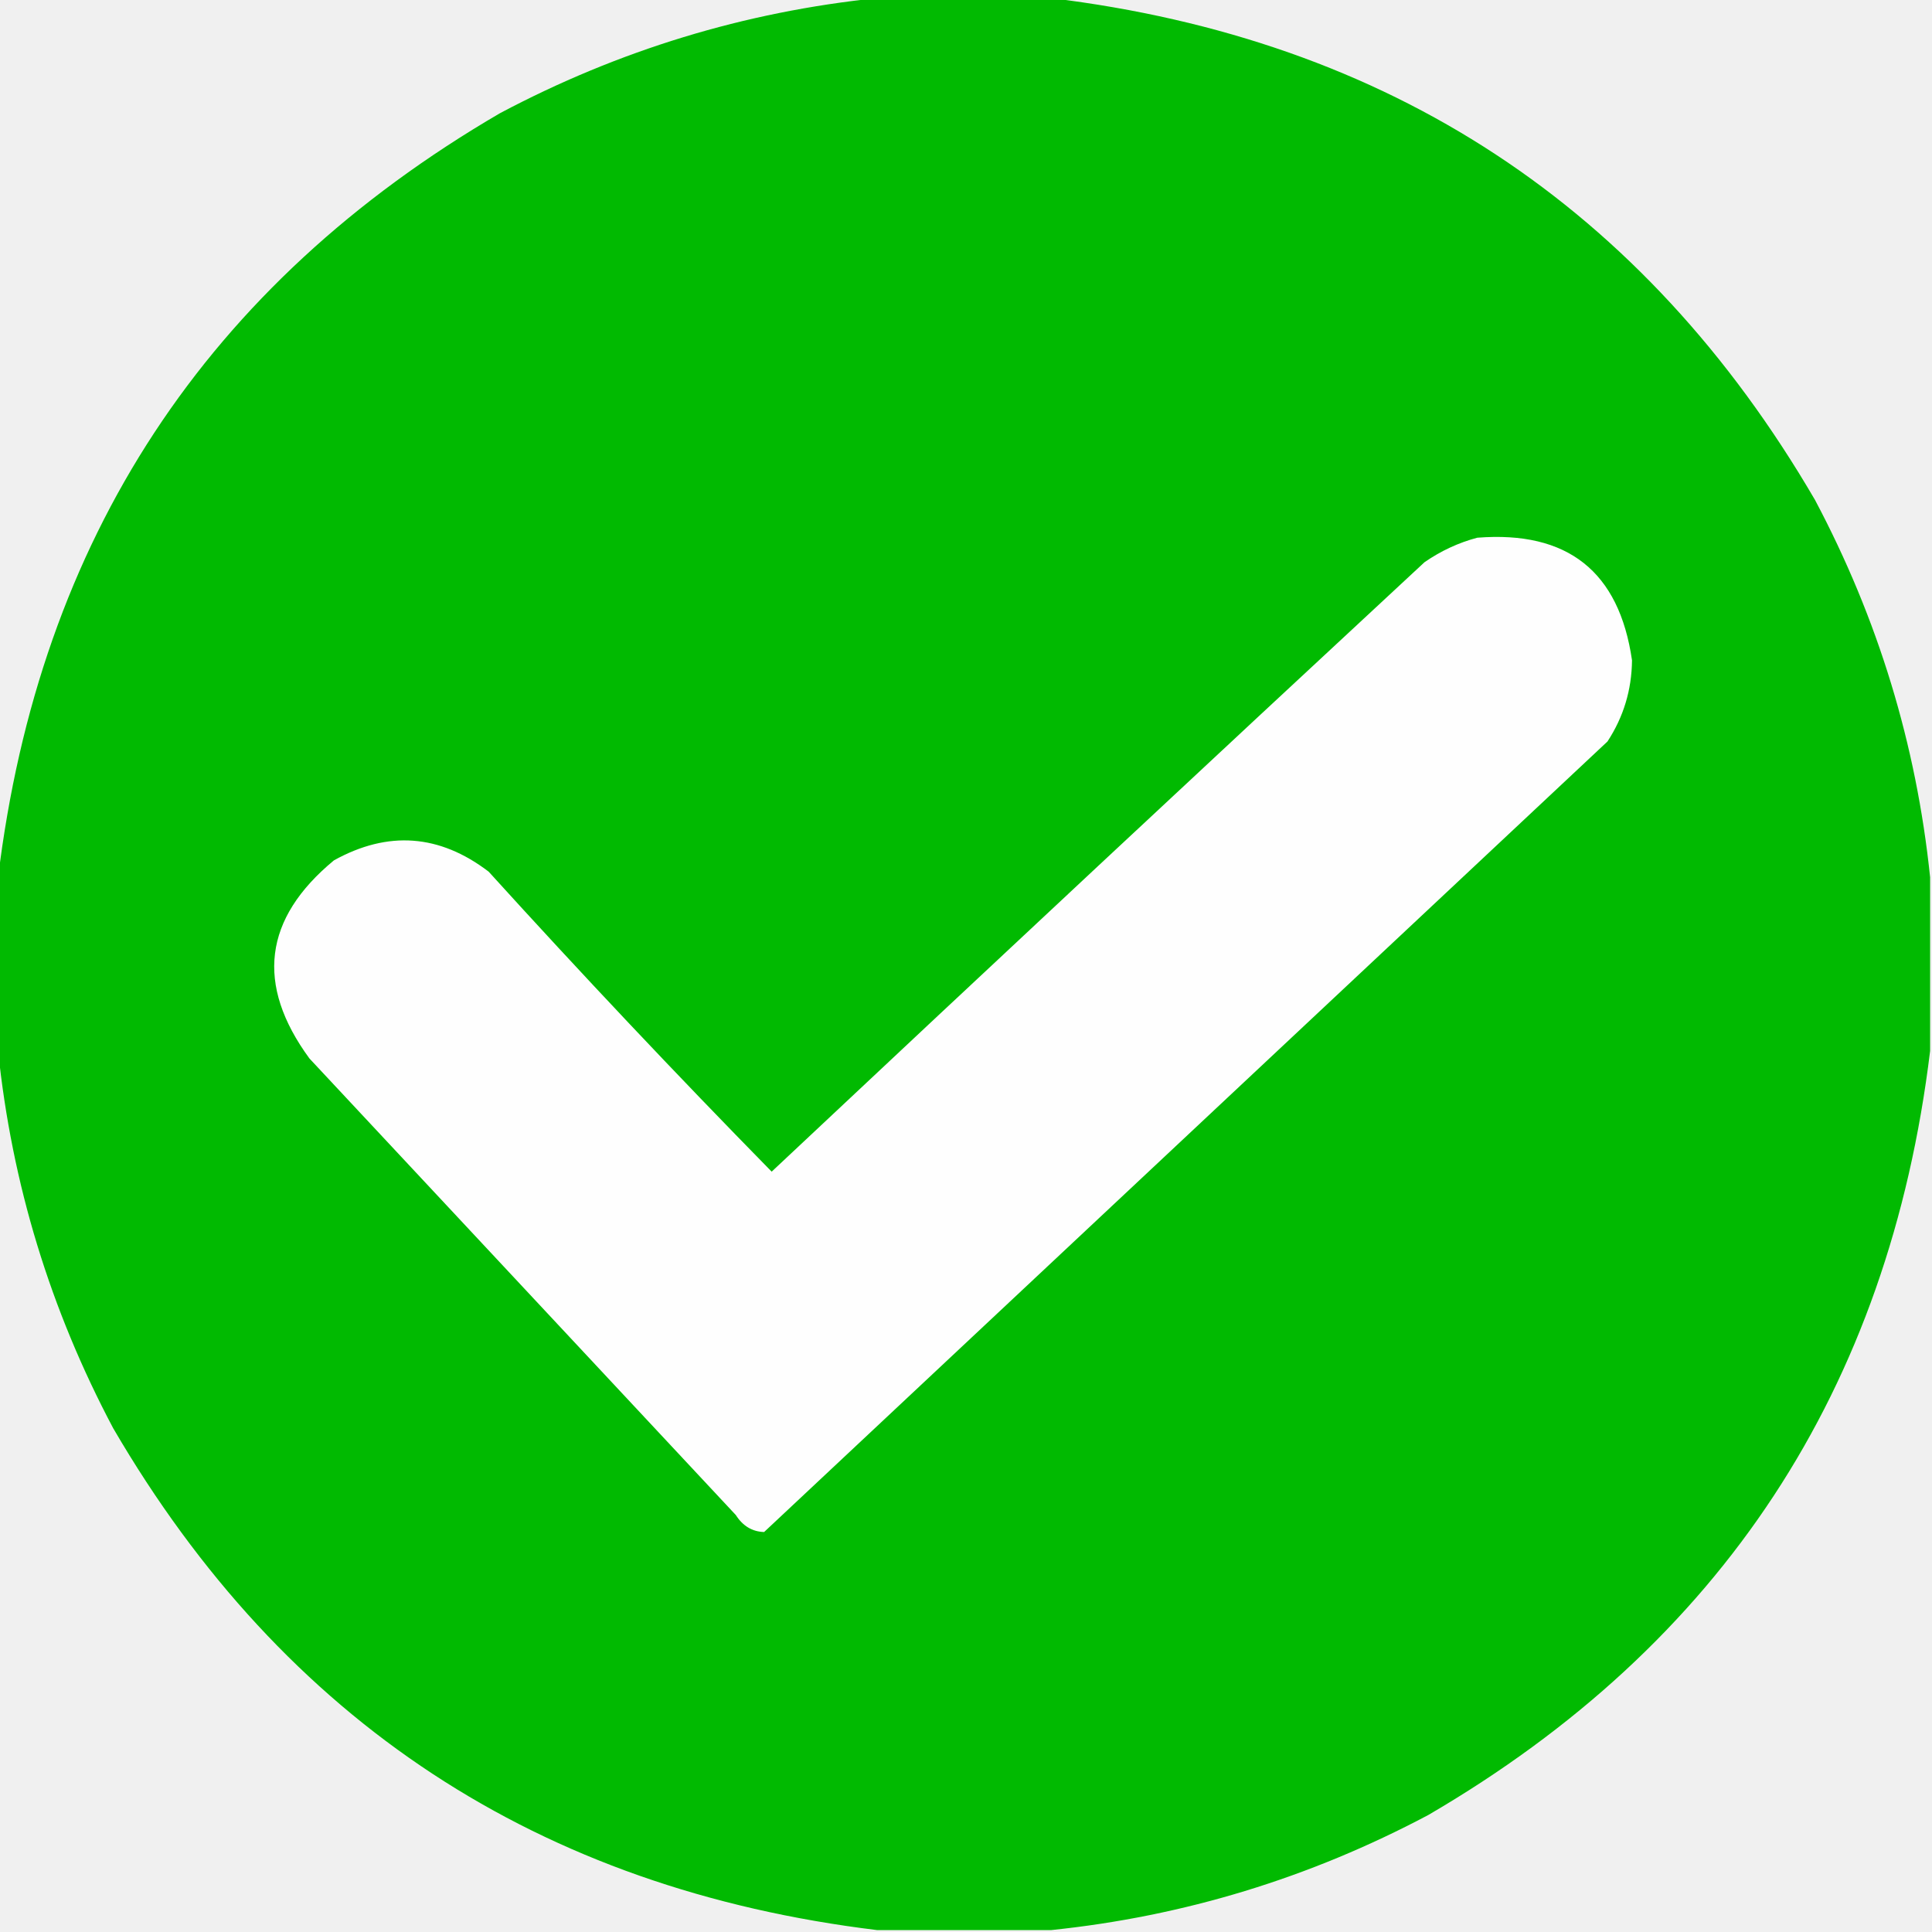
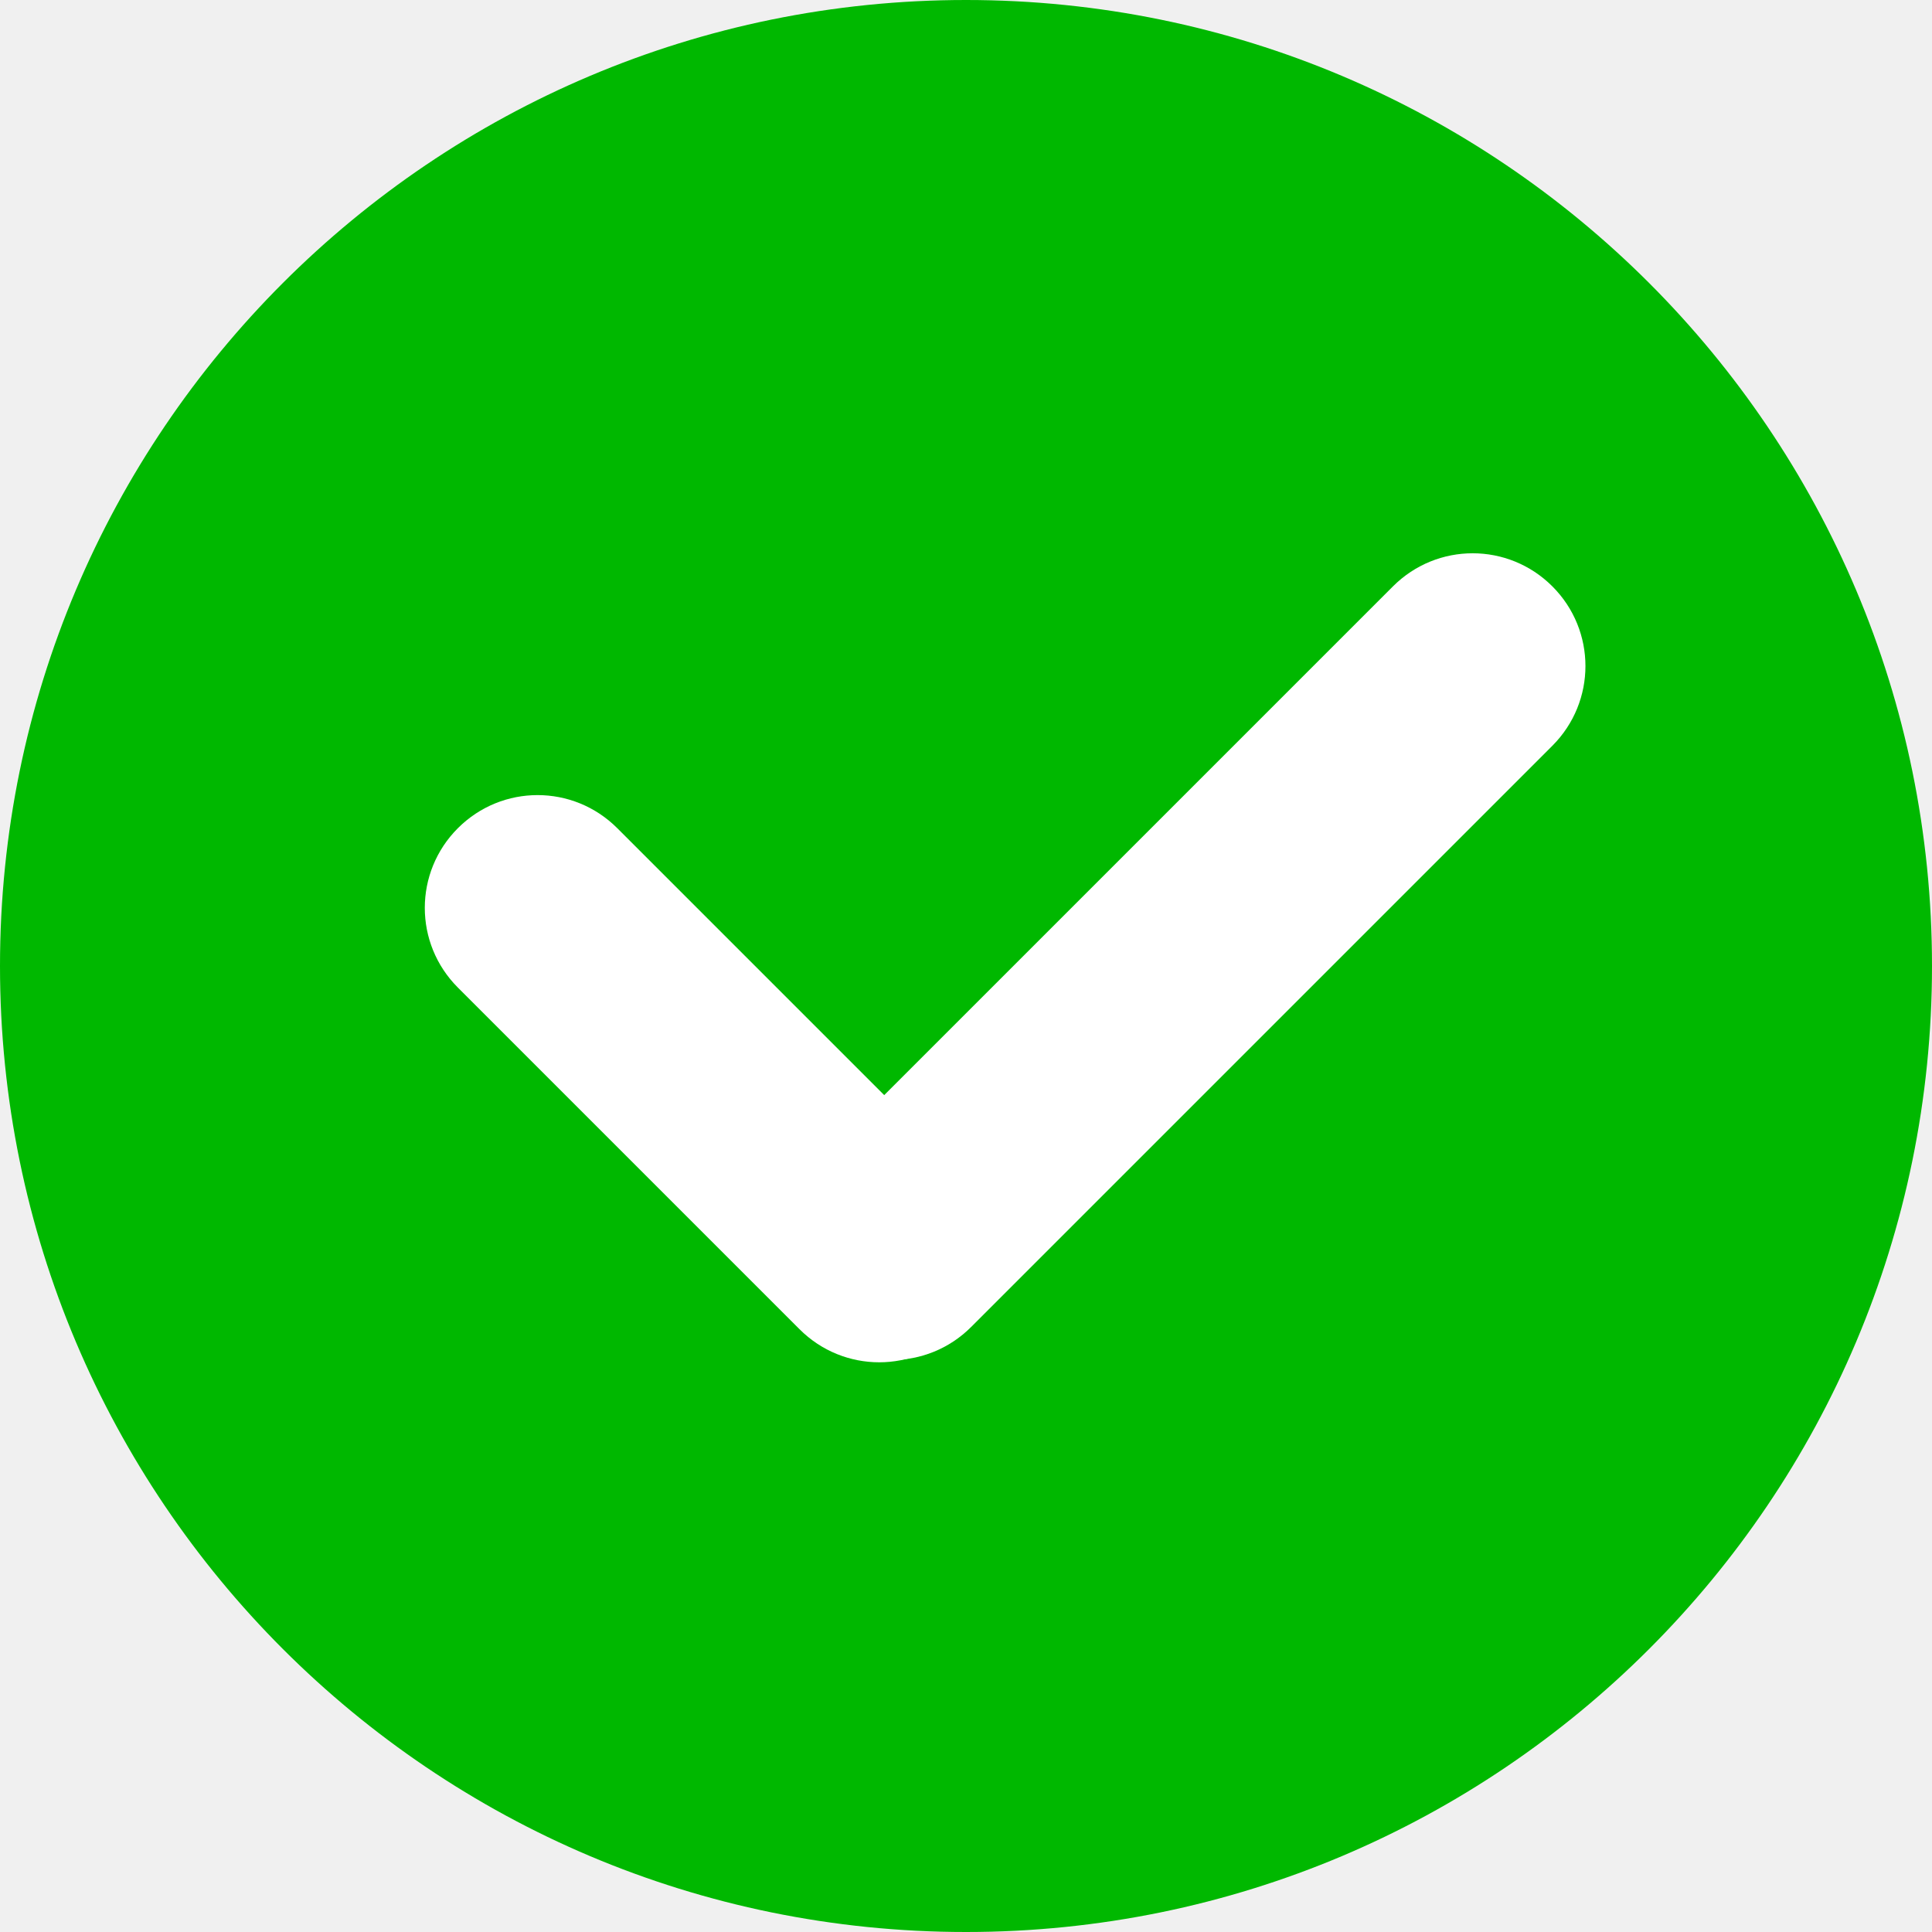
- <svg xmlns="http://www.w3.org/2000/svg" version="1.1" width="512px" height="512px" style="shape-rendering:geometricPrecision; text-rendering:geometricPrecision; image-rendering:optimizeQuality; fill-rule:evenodd; clip-rule:evenodd">
-   <g>
-     <path style="opacity:0.996" fill="#00ba00" d="M 232.5,-0.5 C 247.833,-0.5 263.167,-0.5 278.5,-0.5C 368.144,10.388 435.644,54.721 481,132.5C 497.695,163.971 507.861,197.304 511.5,232.5C 511.5,247.833 511.5,263.167 511.5,278.5C 500.612,368.144 456.279,435.644 378.5,481C 347.029,497.695 313.696,507.861 278.5,511.5C 263.167,511.5 247.833,511.5 232.5,511.5C 142.856,500.612 75.356,456.279 30,378.5C 13.305,347.029 3.139,313.696 -0.5,278.5C -0.5,263.167 -0.5,247.833 -0.5,232.5C 10.387,142.857 54.721,75.357 132.5,30C 163.971,13.305 197.304,3.139 232.5,-0.5 Z" />
-   </g>
-   <g>
-     <path style="opacity:1" fill="#fefefe" d="M 391.5,142.5 C 415.433,140.616 429.1,151.449 432.5,175C 432.418,182.836 430.251,190.003 426,196.5C 351.5,266.333 277,336.167 202.5,406C 199.358,405.912 196.858,404.412 195,401.5C 157.333,361.167 119.667,320.833 82,280.5C 67.673,260.929 69.84,243.429 88.5,228C 102.813,220.064 116.48,221.064 129.5,231C 153.979,257.979 178.979,284.479 204.5,310.5C 262.016,256.483 319.683,202.65 377.5,149C 381.877,145.975 386.544,143.808 391.5,142.5 Z" />
-   </g>
+ <svg xmlns="http://www.w3.org/2000/svg" version="1.1" id="Шар_1" x="0px" y="0px" viewBox="0 0 60 60" style="enable-background:new 0 0 60 60;" xml:space="preserve">
+   <style type="text/css">
+ 	.st0{fill:#00B800;}
+ 	.st1{fill:#FFFFFF;}
+ </style>
+   <circle class="st0" cx="30" cy="30" r="30" />
+   <path class="st1" d="M24.83,41.28L14.22,30.67c-1.37-1.37-1.37-3.58,0-4.95l0,0c1.37-1.37,3.58-1.37,4.95,0l10.61,10.61  c1.37,1.37,1.37,3.58,0,4.95l0,0C28.41,42.65,26.2,42.65,24.83,41.28z" />
+   <path class="st1" d="M25.21,36.26l18.05-18.05c1.37-1.37,3.58-1.37,4.95,0l0,0c1.37,1.37,1.37,3.58,0,4.95L30.16,41.21  c-1.37,1.37-3.58,1.37-4.95,0l0,0C23.84,39.84,23.84,37.63,25.21,36.26z" />
</svg>
